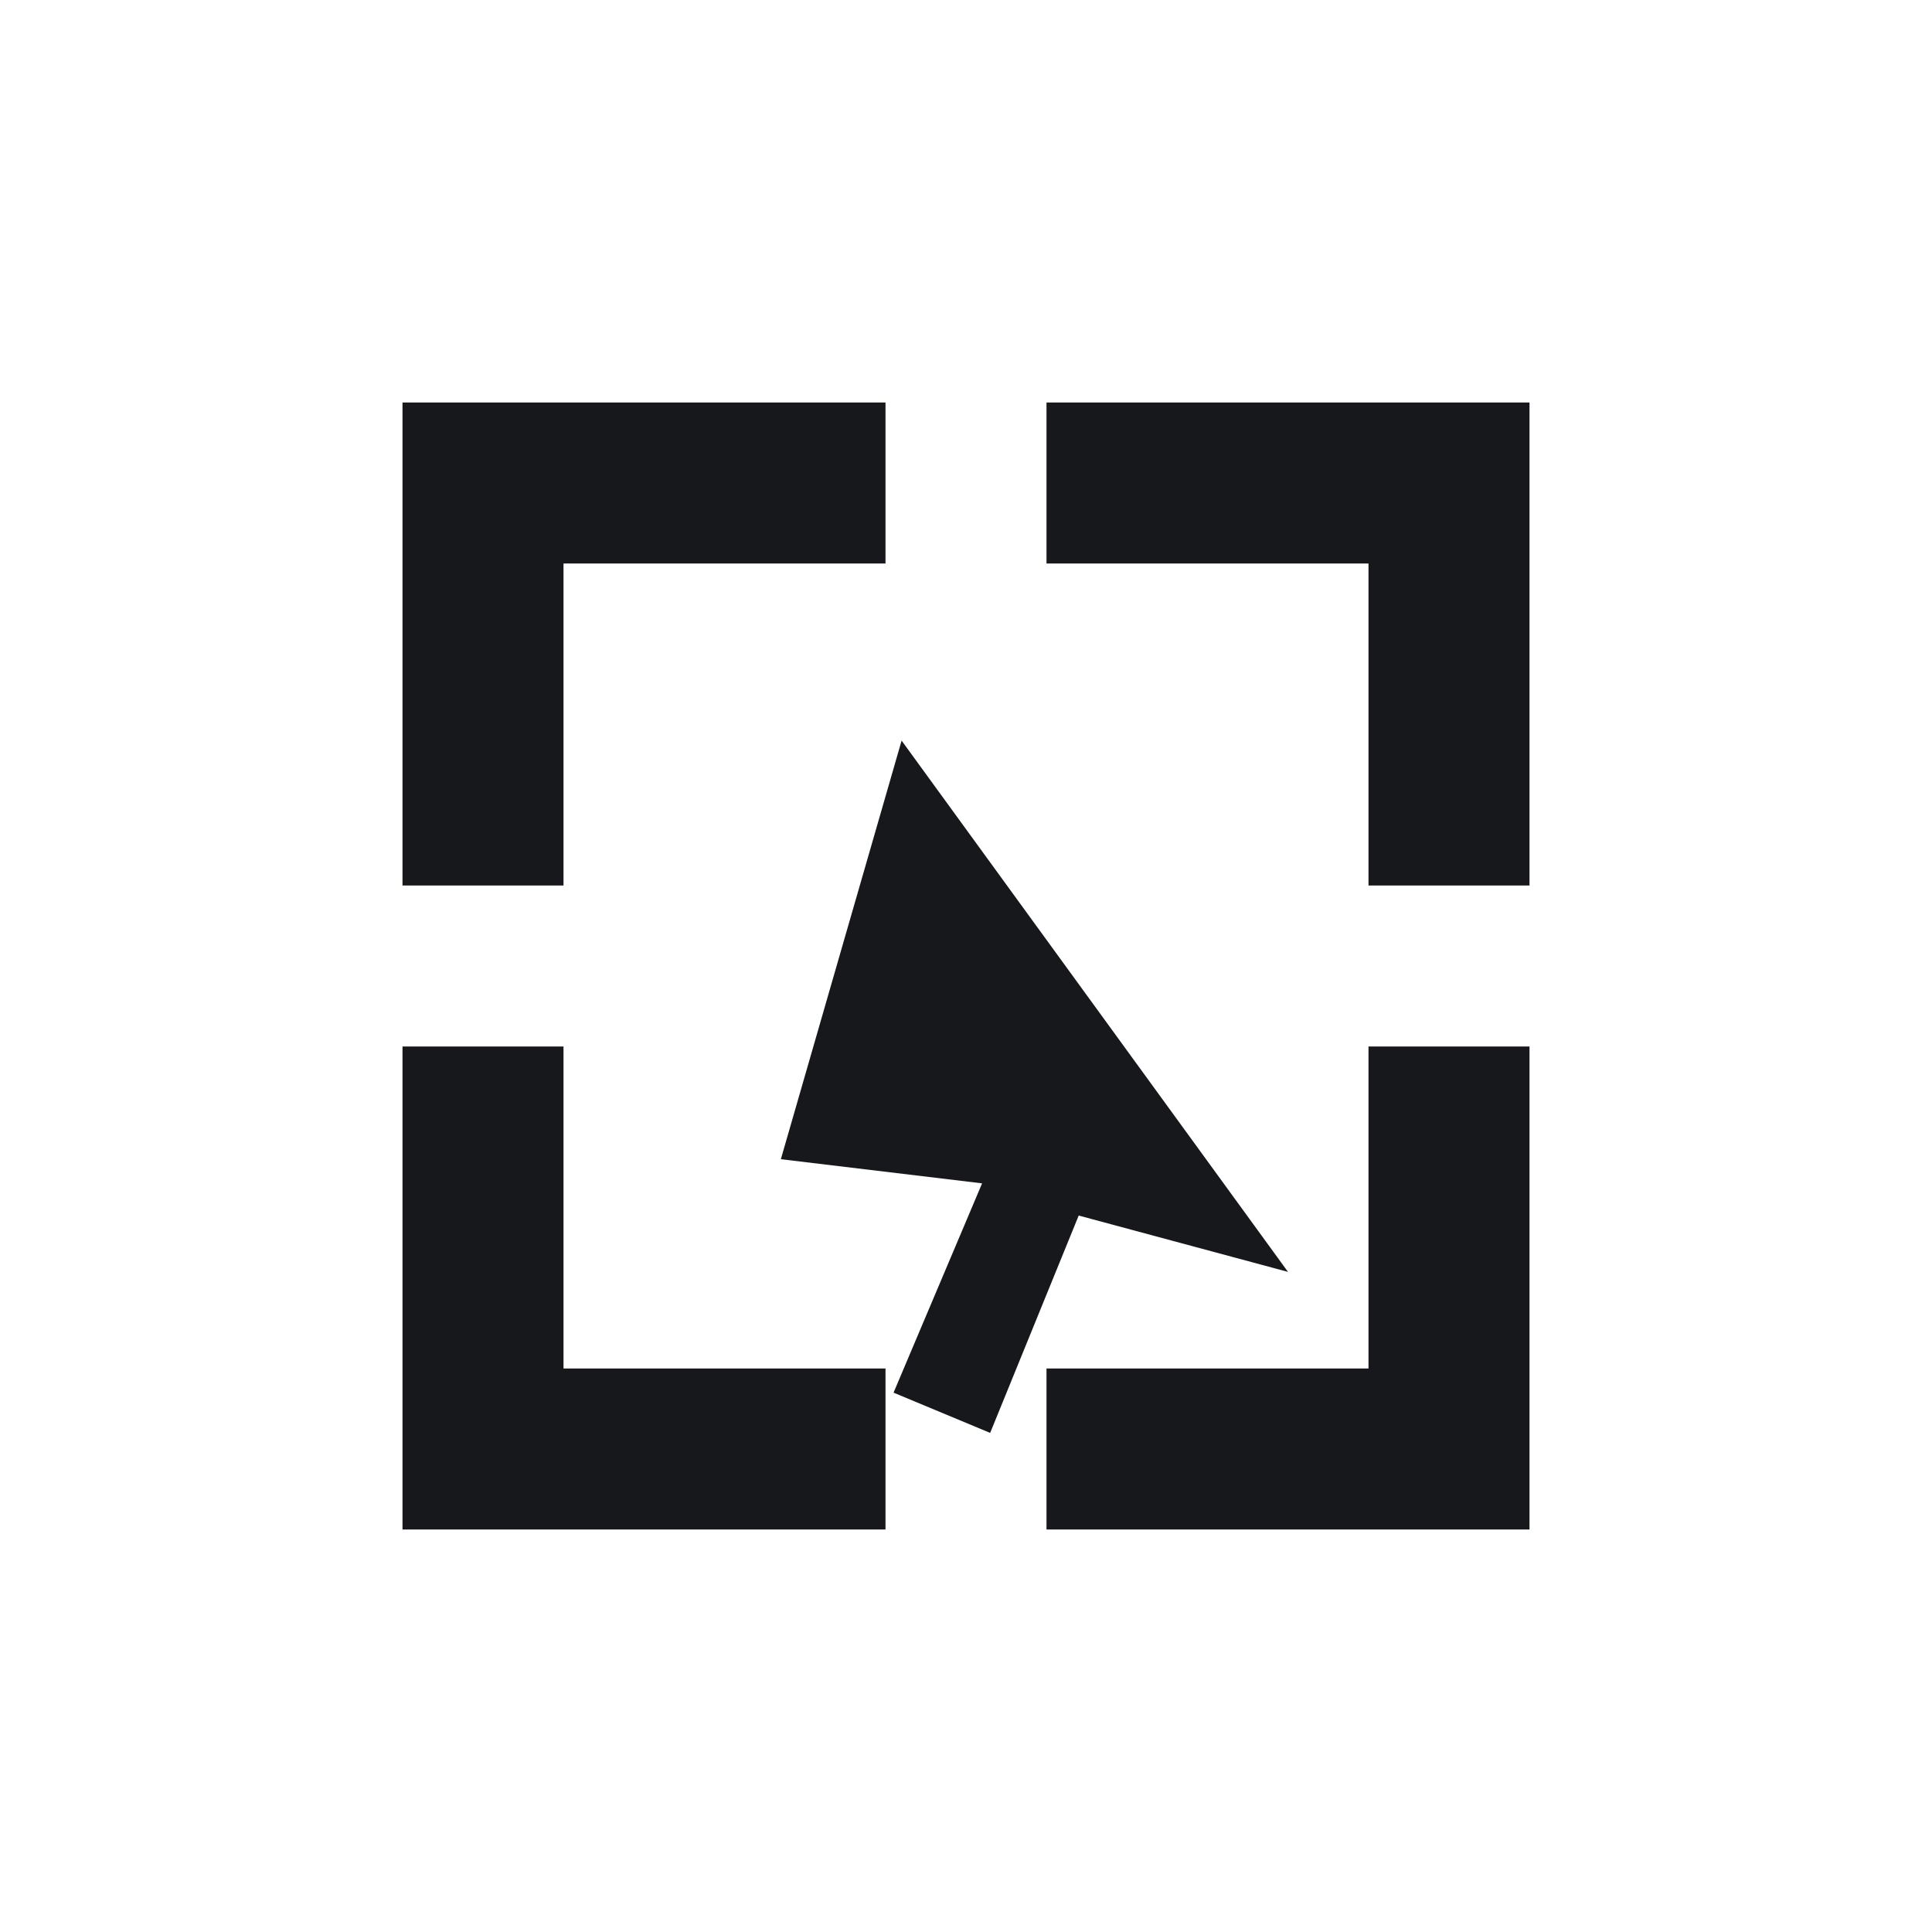
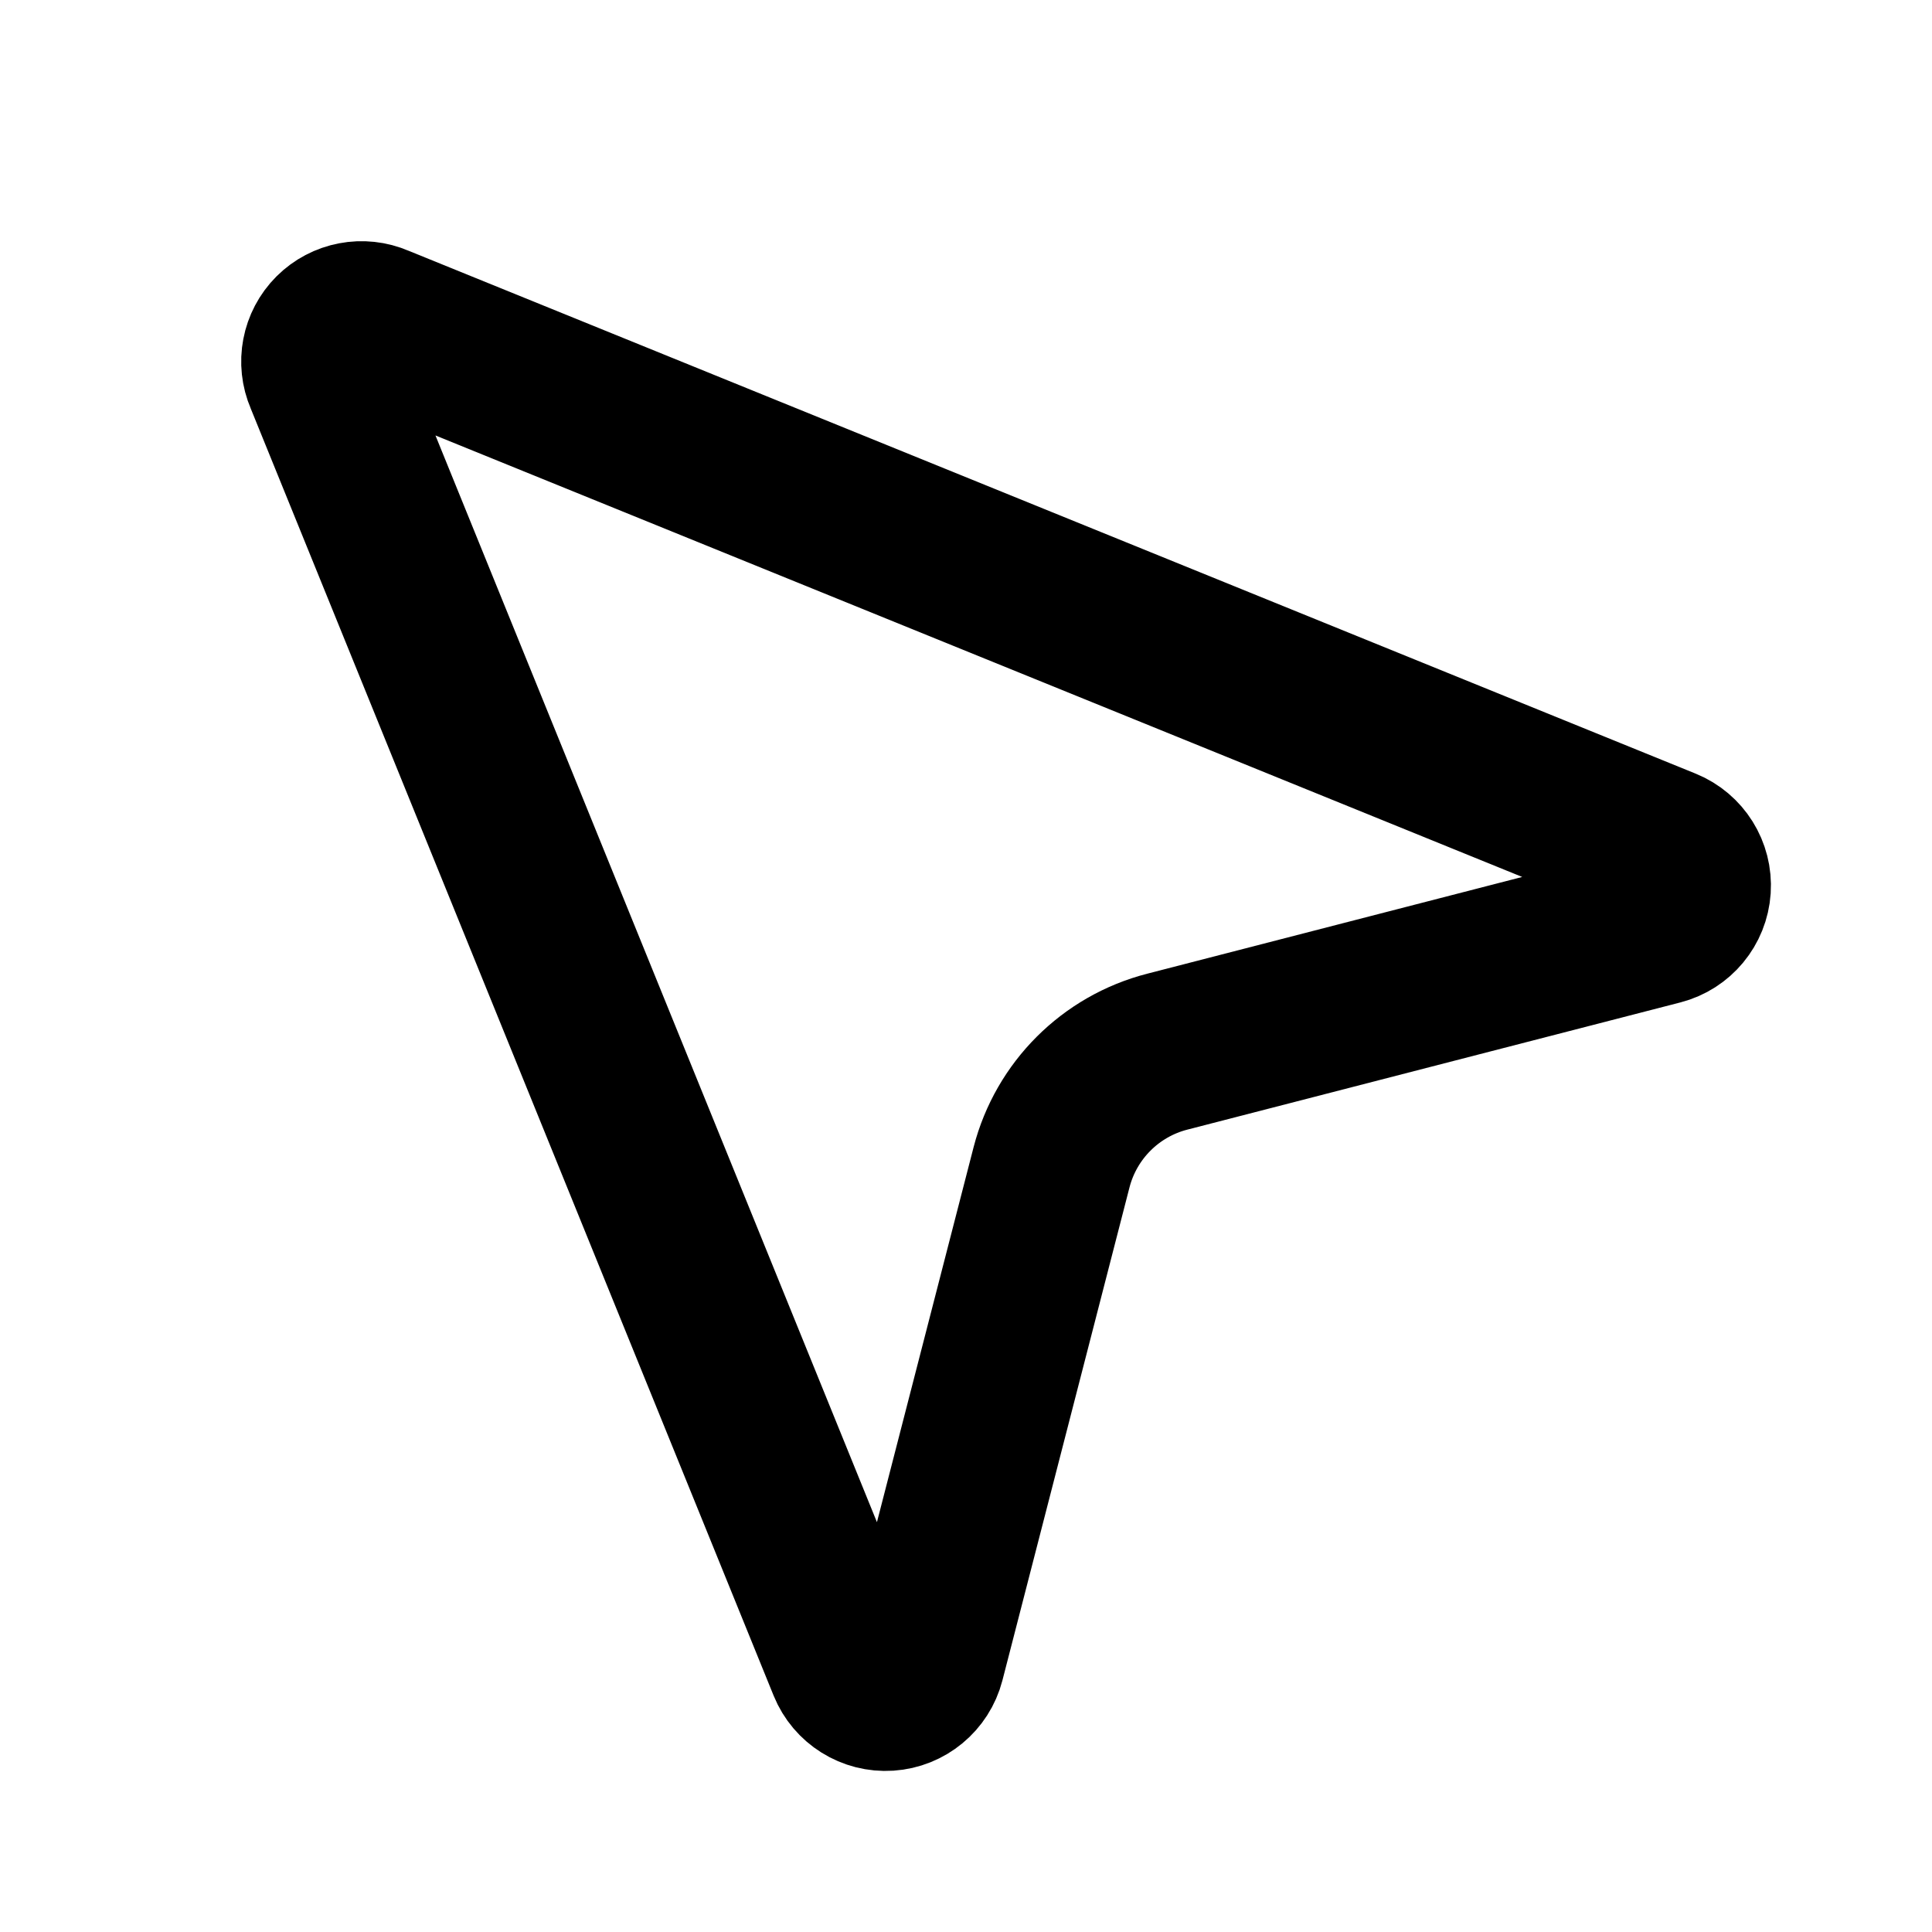
- <svg xmlns="http://www.w3.org/2000/svg" width="24" height="24" viewBox="0 0 24 24" fill="none">
-   <path d="M5 5h6v2H7v4H5V5Z" fill="#17181c" />
-   <path d="M13 5h6v6h-2V7h-4V5Z" fill="#17181c" />
-   <path d="M7 13v4h4v2H5v-6h2Z" fill="#17181c" />
-   <path d="M19 13v6h-6v-2h4v-4h2Z" fill="#17181c" />
-   <path d="M11.2 9.2 16 15.8l-2.6-.7-1.1 2.7-1.2-.5 1.1-2.6-2.5-.3 1.5-5.2Z" fill="#17181c" />
+ <svg xmlns="http://www.w3.org/2000/svg" width="24" height="24" viewBox="0 0 24 24" fill="none" stroke="currentColor" stroke-width="2" stroke-linecap="round" stroke-linejoin="round" class="lucide lucide-mouse-pointer2-icon lucide-mouse-pointer-2">
+   <path d="M4.037 4.688a.495.495 0 0 1 .651-.651l16 6.5a.5.5 0 0 1-.063.947l-6.124 1.58a2 2 0 0 0-1.438 1.435l-1.579 6.126a.5.5 0 0 1-.947.063z" />
</svg>
